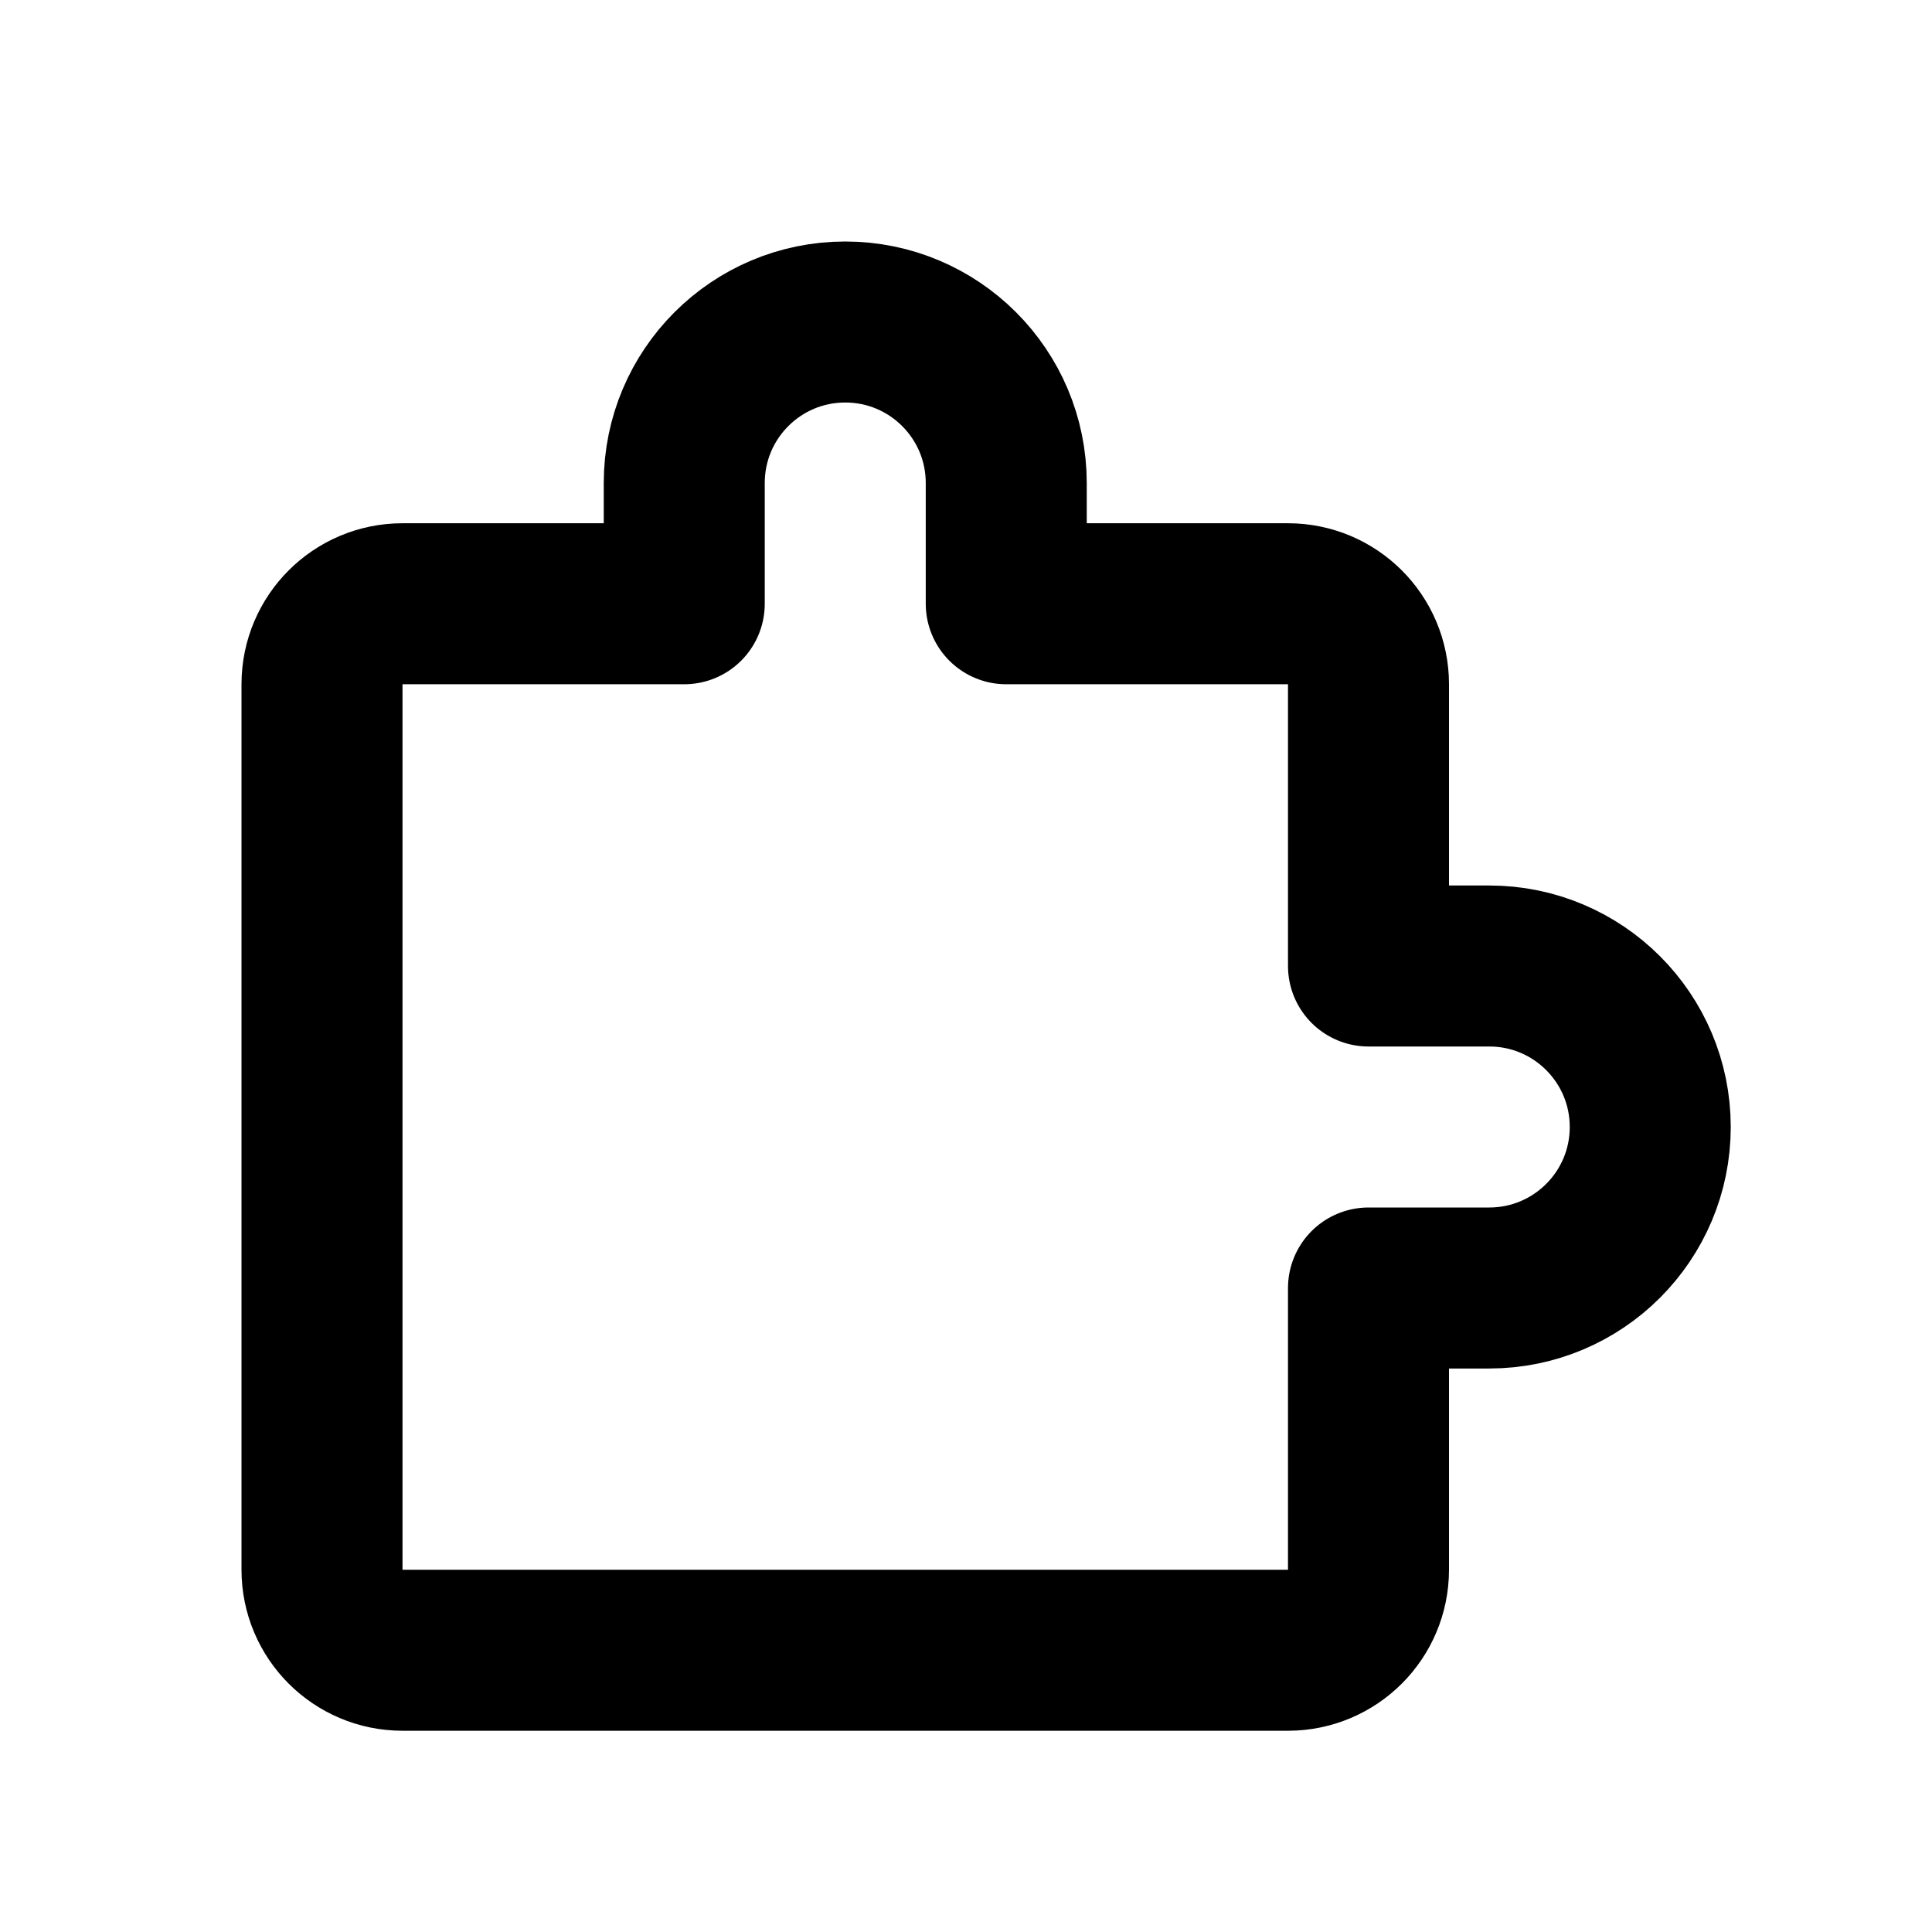
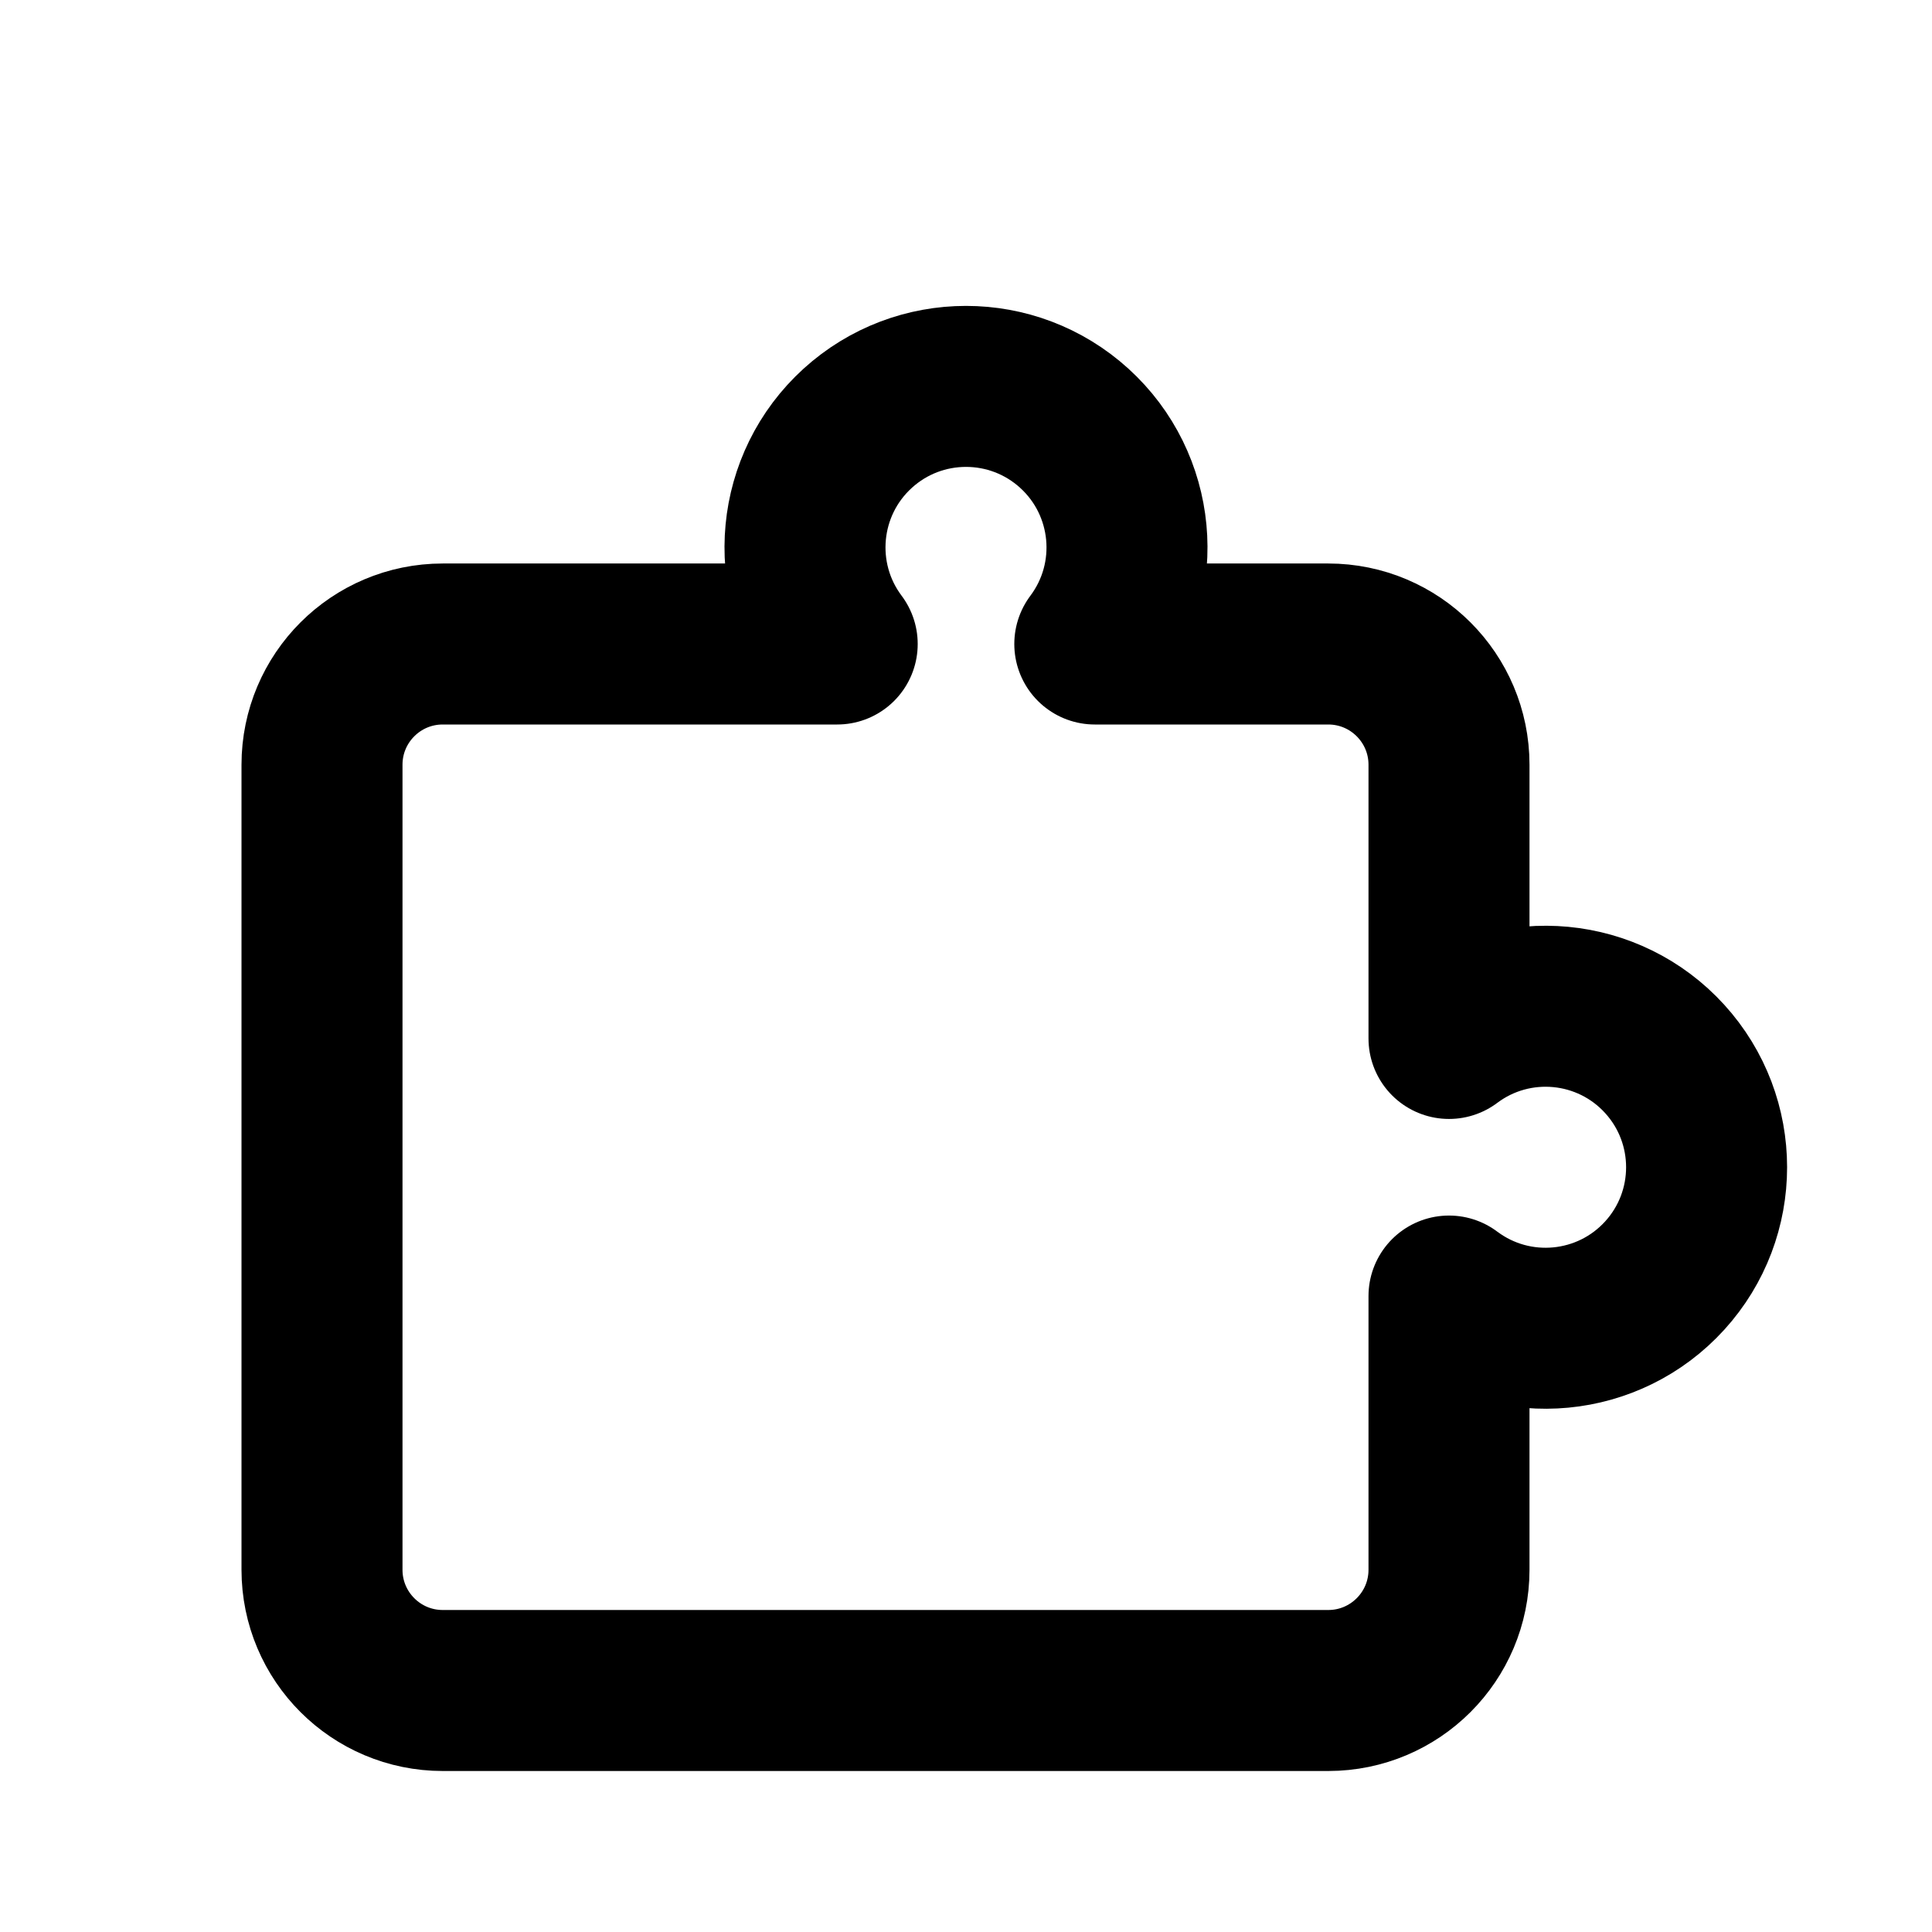
<svg xmlns="http://www.w3.org/2000/svg" viewBox="0 0 24 24" width="24" height="24" fill="none" stroke="currentColor" stroke-width="2" stroke-linecap="round" stroke-linejoin="round">
-   <path d="M5 7.5h3.5V6a2 2 0 0 1 4 0v1.5H16a1 1 0 0 1 1 1V12h1.5a2 2 0 0 1 0 4H17v3.5a1 1 0 0 1-1 1H5a1 1 0 0 1-1-1v-11a1 1 0 0 1 1-1z" />
+   <path d="M5.5 8H10.4A2 2 0 1 1 13.6 8H16.5A1.5 1.5 0 0 1 18 9.5V12.9A2 2 0 1 1 18 16.1V19.5A1.5 1.5 0 0 1 16.5 21H5.5A1.5 1.5 0 0 1 4 19.5V9.5A1.5 1.5 0 0 1 5.5 8Z" />
</svg>
